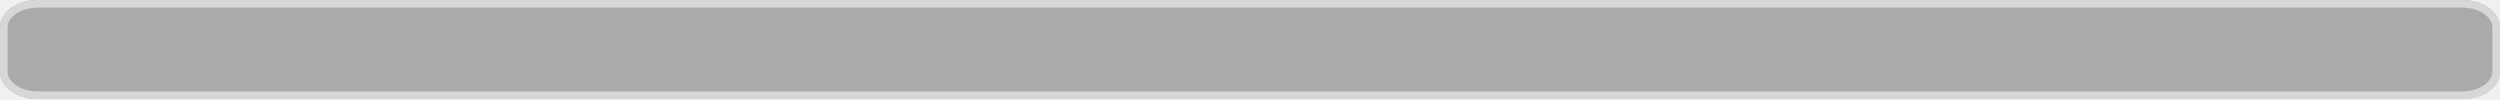
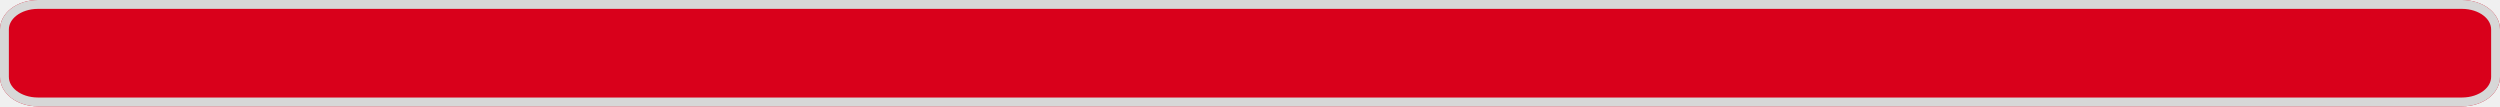
- <svg xmlns="http://www.w3.org/2000/svg" version="1.1" width="328px" height="13px">
+ <svg xmlns="http://www.w3.org/2000/svg" version="1.1" width="282px" height="12px">
  <defs>
-     <mask fill="white" id="clip176">
-       <path d="M 0 9.389  L 0 3.611  C 0 1.589  2.2 0  5 0  C 5 0  102.097 0  150.645 0  C 162.115 0  185.054 0  185.054 0  L 192.951 0  L 323 0  C 325.8 0  328 1.589  328 3.611  L 328 9.389  C 328 11.411  325.8 13  323 13  L 183.77 13  L 5 13  C 2.2 13  0 11.411  0 9.389  Z " fill-rule="evenodd" />
+     <mask fill="white" id="clip15">
+       <path d="M 0 8.667  L 0 3.333  C 0 1.467  1.891 0  4.299 0  C 4.299 0  87.778 0  129.518 0  C 139.379 0  159.101 0  159.101 0  L 165.891 0  L 277.701 0  C 280.109 0  282 1.467  282 3.333  L 282 8.667  C 282 10.533  280.109 12  277.701 12  L 157.998 12  L 4.299 12  C 1.891 12  0 10.533  0 8.667  Z " fill-rule="evenodd" />
    </mask>
  </defs>
  <g transform="matrix(1 0 0 1 -13 -82 )">
-     <path d="M 0 9.389  L 0 3.611  C 0 1.589  2.2 0  5 0  C 5 0  102.097 0  150.645 0  C 162.115 0  185.054 0  185.054 0  L 192.951 0  L 323 0  C 325.8 0  328 1.589  328 3.611  L 328 9.389  C 328 11.411  325.8 13  323 13  L 183.77 13  L 5 13  C 2.2 13  0 11.411  0 9.389  Z " fill-rule="nonzero" fill="#aaaaaa" stroke="none" transform="matrix(1 0 0 1 13 82 )" />
-     <path d="M 0 9.389  L 0 3.611  C 0 1.589  2.2 0  5 0  C 5 0  102.097 0  150.645 0  C 162.115 0  185.054 0  185.054 0  L 192.951 0  L 323 0  C 325.8 0  328 1.589  328 3.611  L 328 9.389  C 328 11.411  325.8 13  323 13  L 183.77 13  L 5 13  C 2.2 13  0 11.411  0 9.389  Z " stroke-width="2" stroke="#d7d7d7" fill="none" transform="matrix(1 0 0 1 13 82 )" mask="url(#clip176)" />
+     <path d="M 0 8.667  L 0 3.333  C 0 1.467  1.891 0  4.299 0  C 4.299 0  87.778 0  129.518 0  C 139.379 0  159.101 0  159.101 0  L 165.891 0  L 277.701 0  C 280.109 0  282 1.467  282 3.333  L 282 8.667  C 282 10.533  280.109 12  277.701 12  L 157.998 12  L 4.299 12  C 1.891 12  0 10.533  0 8.667  Z " fill-rule="nonzero" fill="#d9001b" stroke="none" transform="matrix(1 0 0 1 13 82 )" />
+     <path d="M 0 8.667  L 0 3.333  C 0 1.467  1.891 0  4.299 0  C 4.299 0  87.778 0  129.518 0  C 139.379 0  159.101 0  159.101 0  L 165.891 0  L 277.701 0  C 280.109 0  282 1.467  282 3.333  L 282 8.667  C 282 10.533  280.109 12  277.701 12  L 157.998 12  L 4.299 12  C 1.891 12  0 10.533  0 8.667  Z " stroke-width="2" stroke="#d7d7d7" fill="none" transform="matrix(1 0 0 1 13 82 )" mask="url(#clip15)" />
  </g>
</svg>
